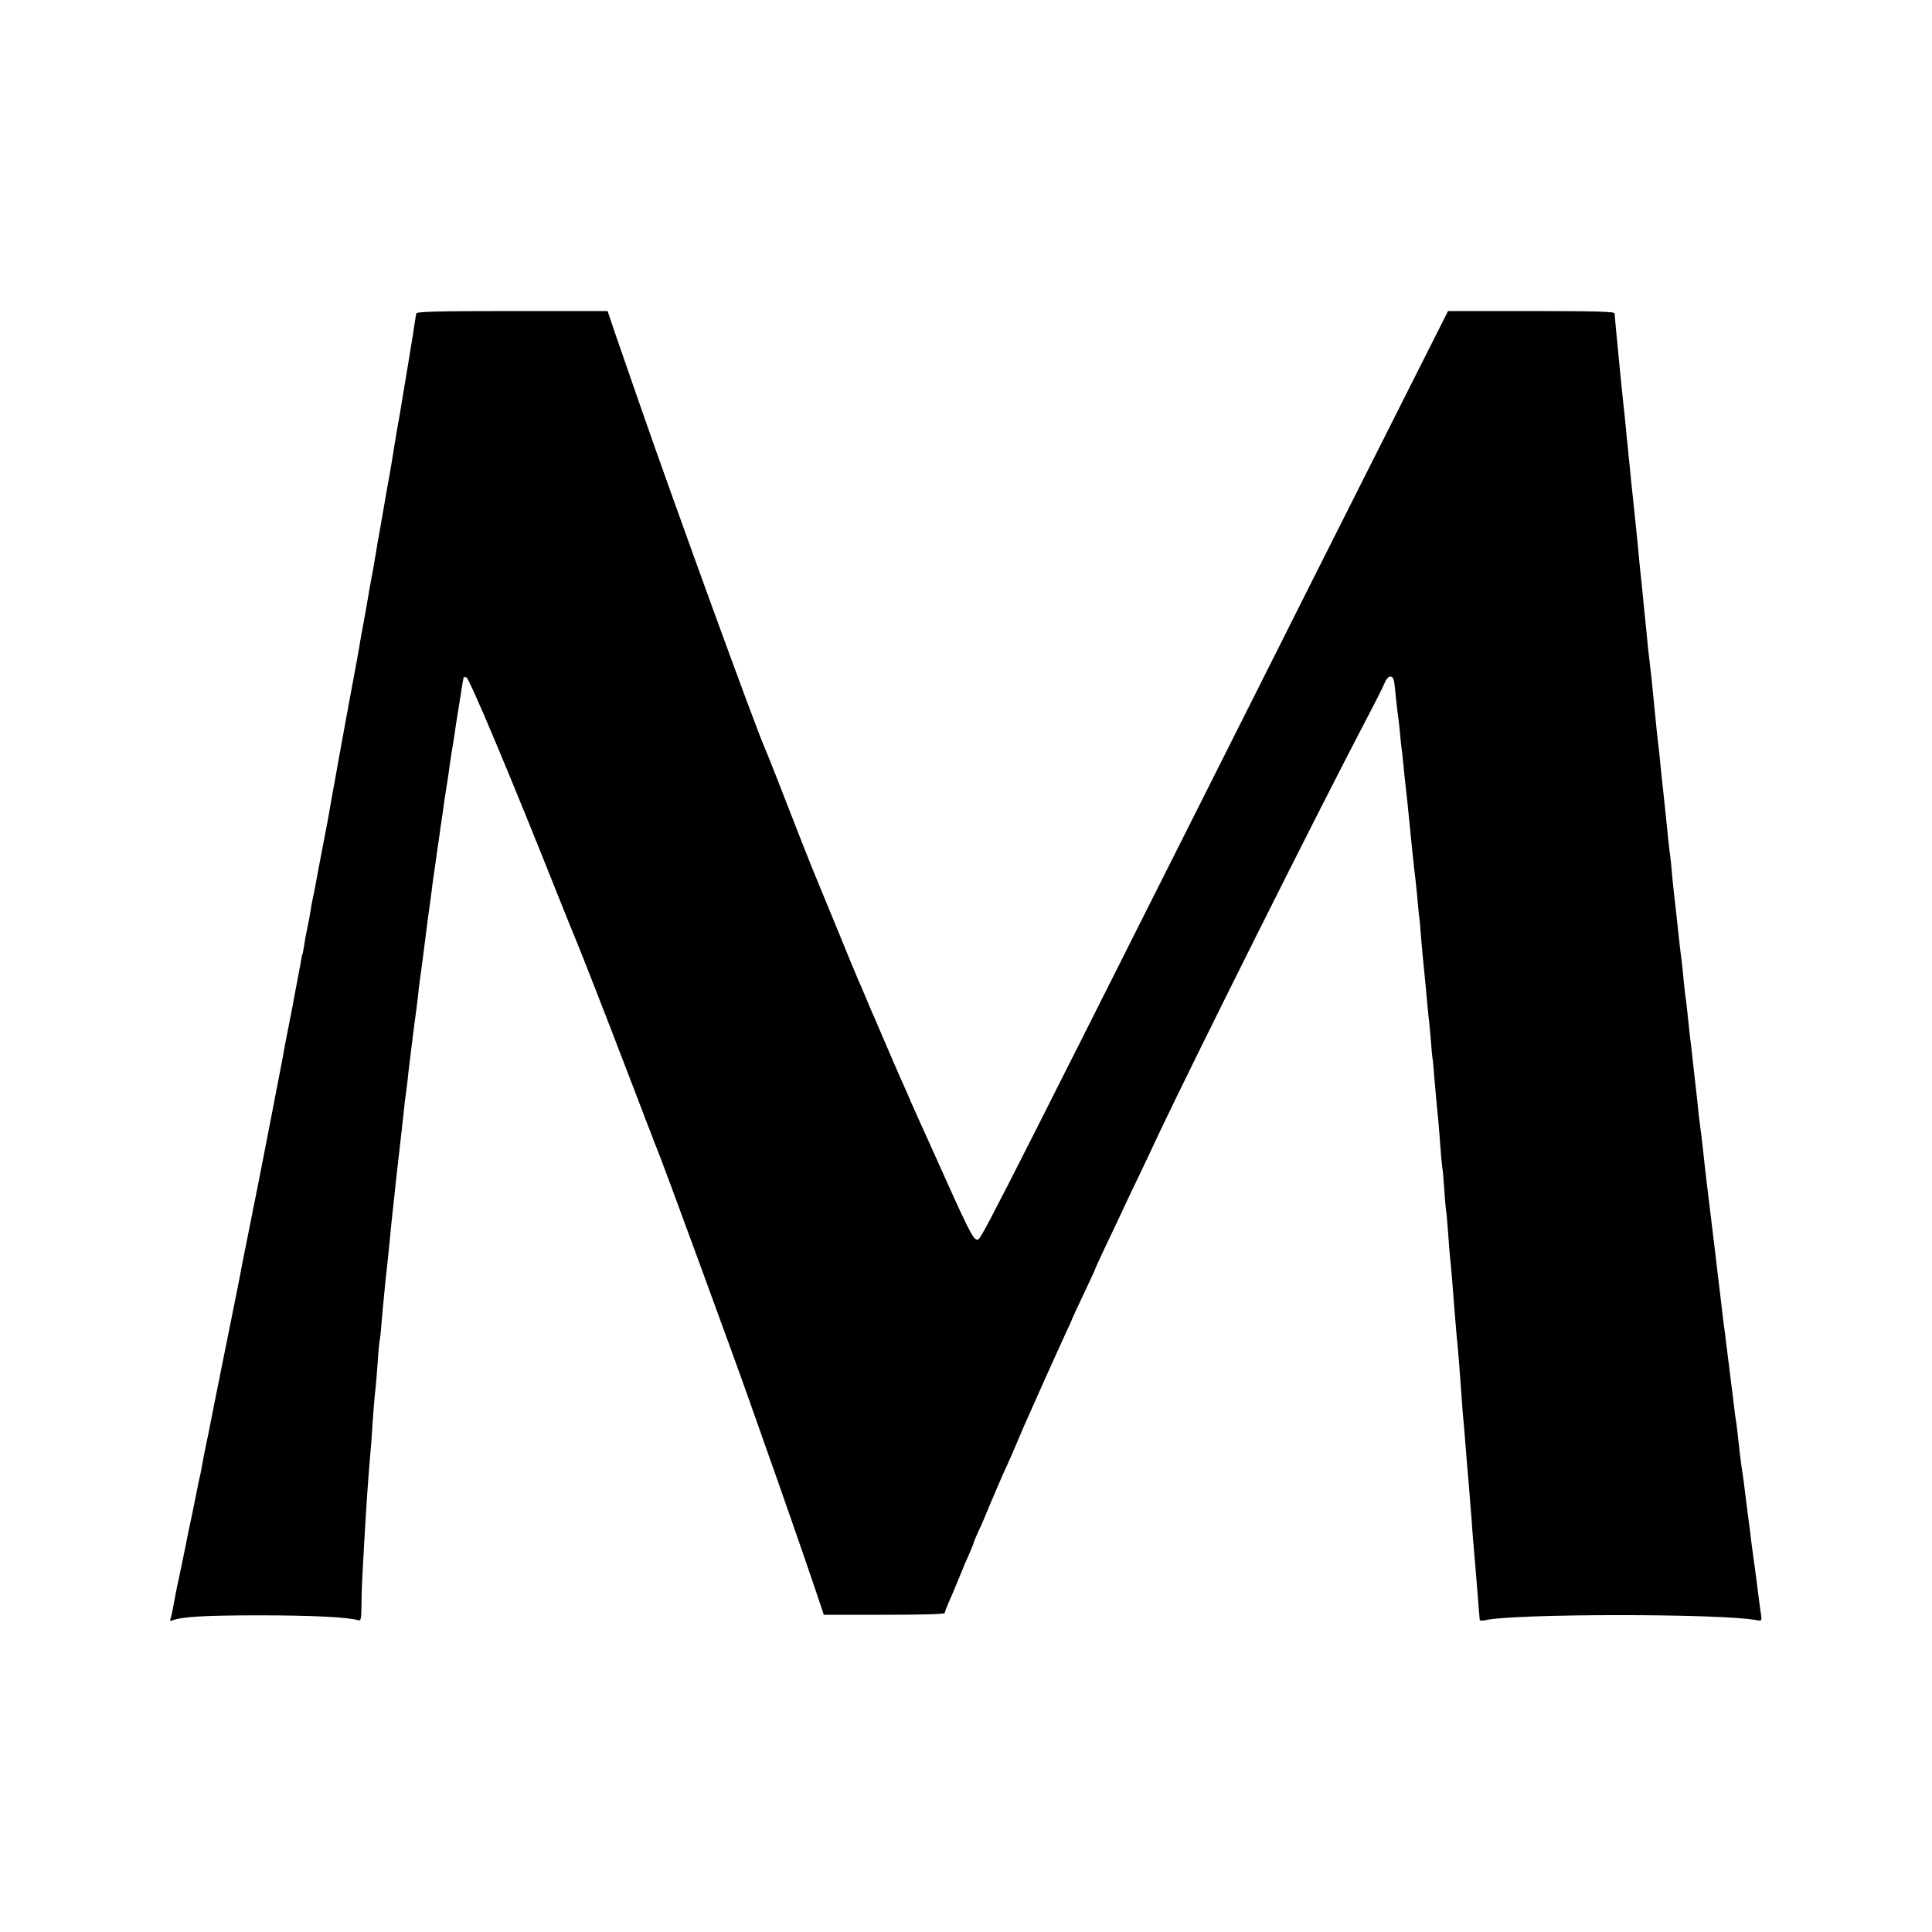
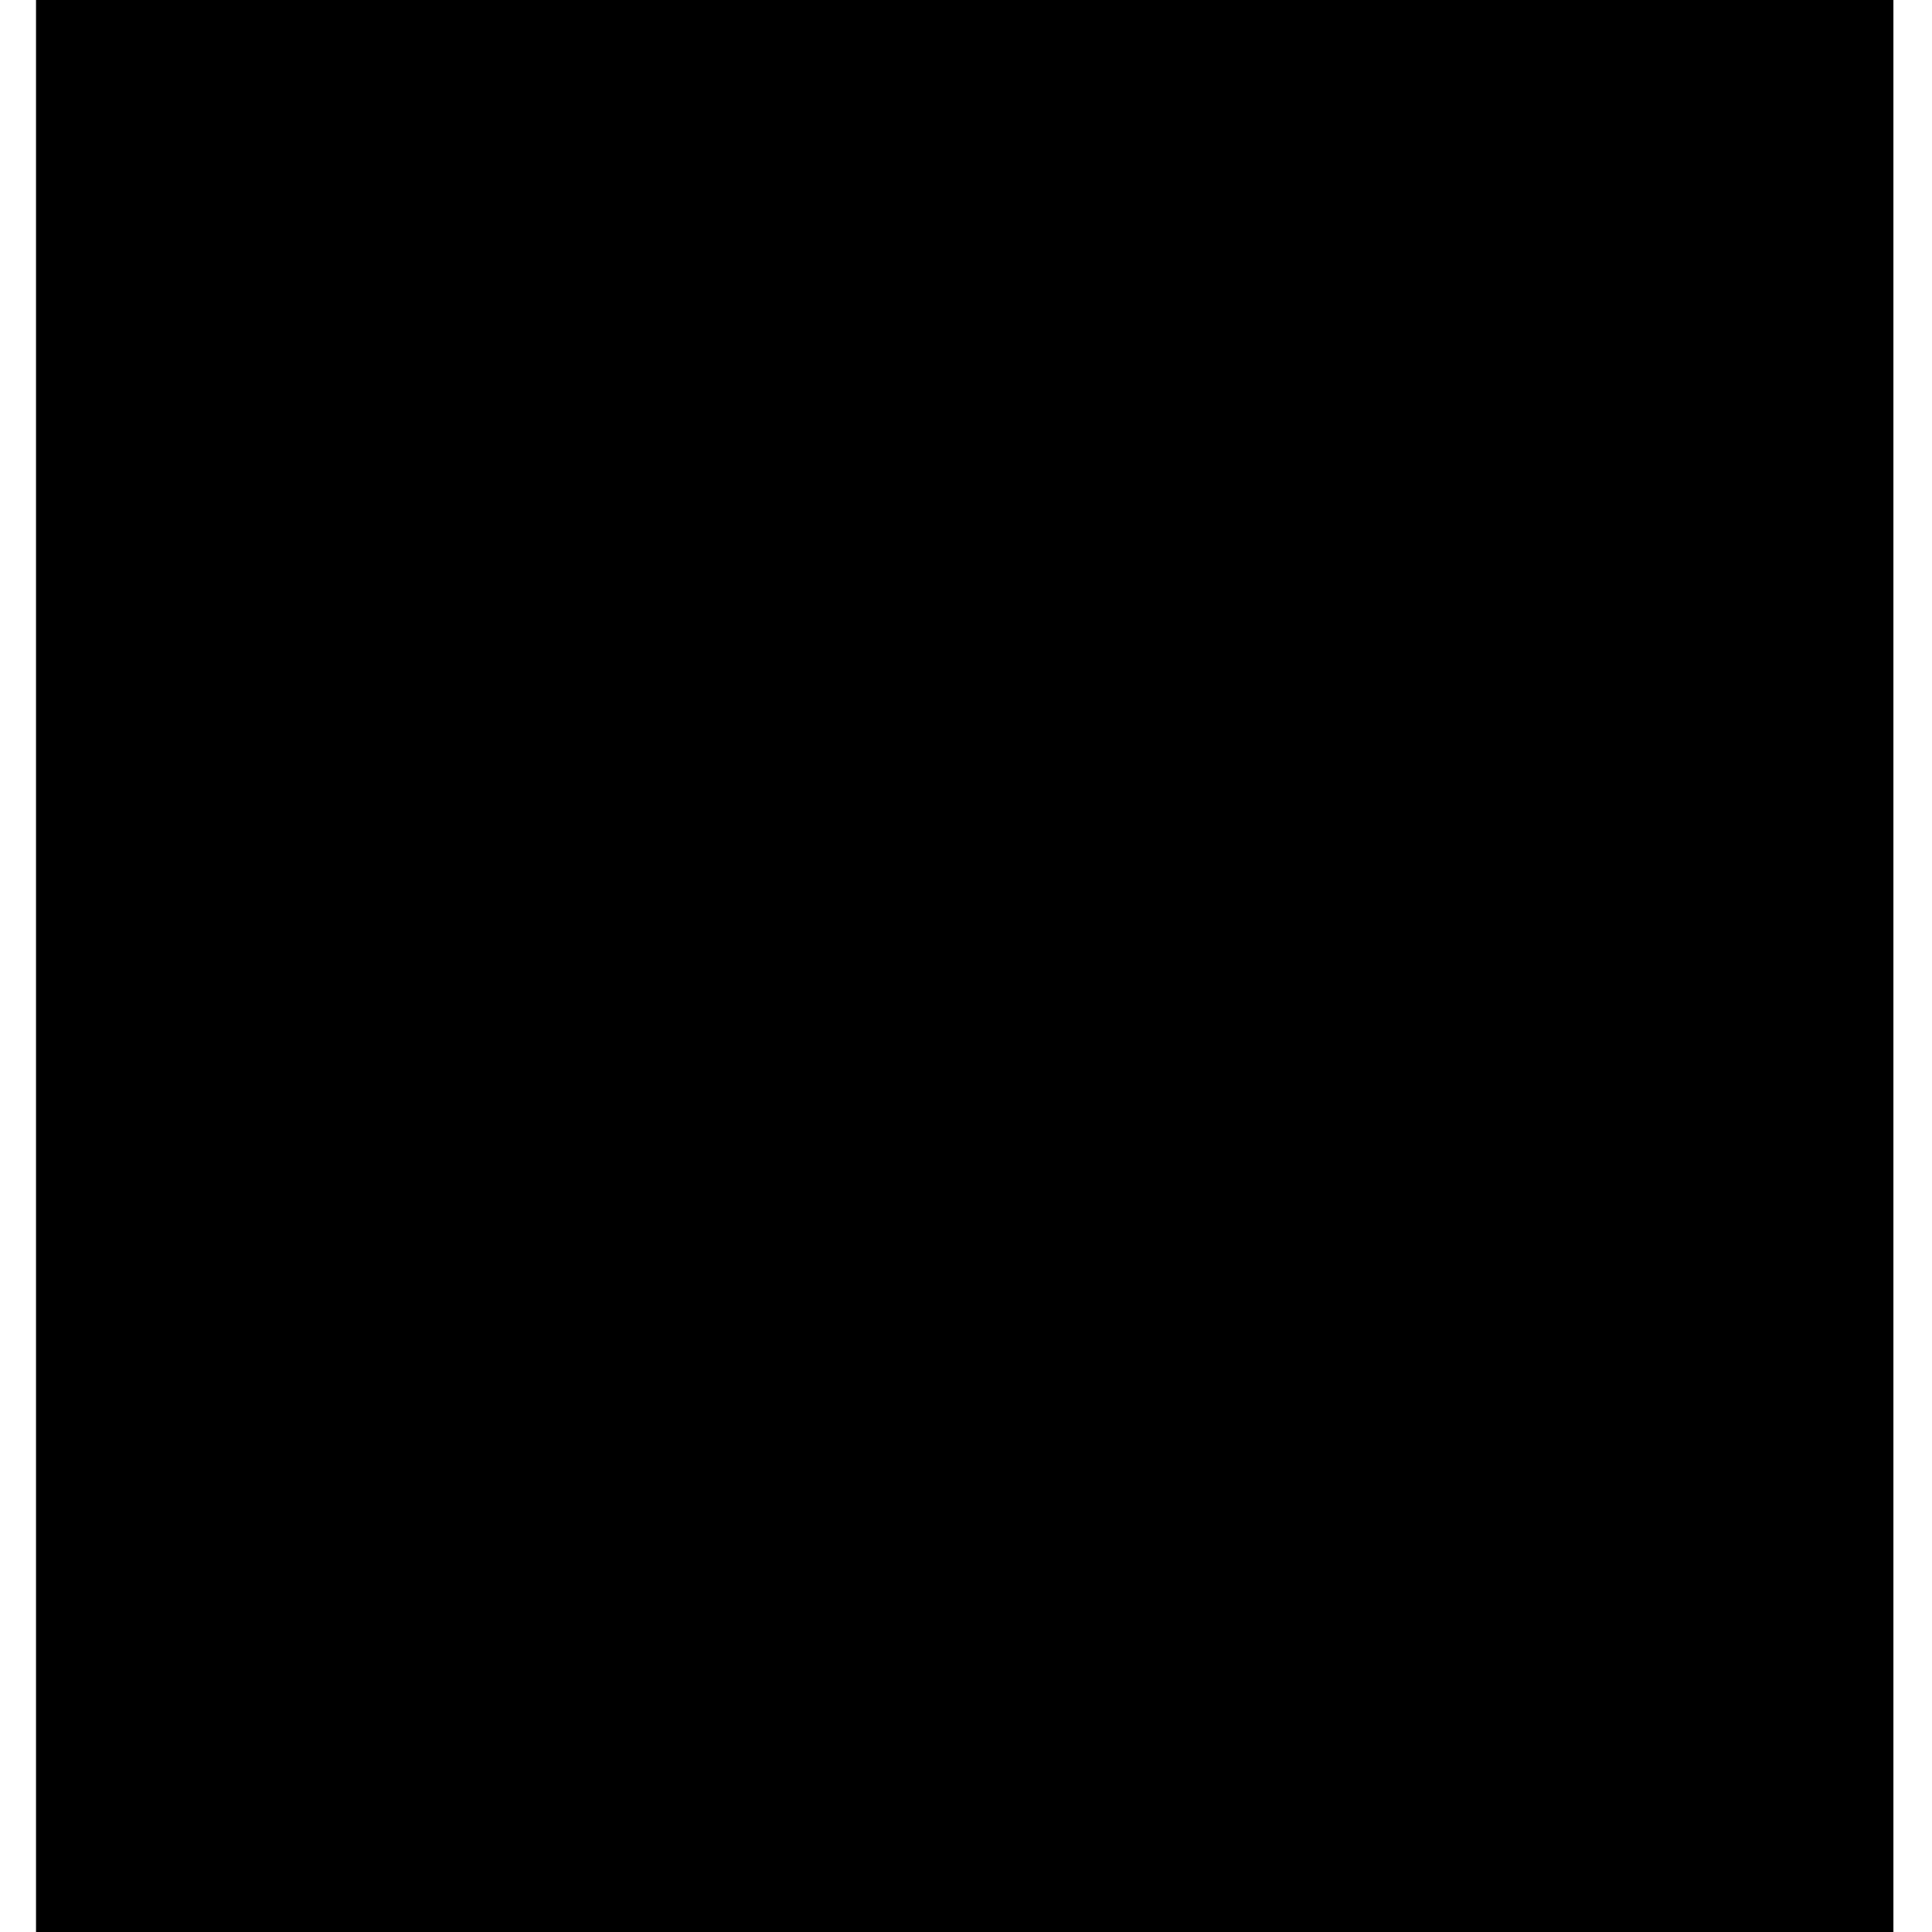
- <svg xmlns="http://www.w3.org/2000/svg" version="1.0" width="1000pt" height="1000pt" viewBox="0 0 1000 1000" preserveAspectRatio="xMidYMid meet">
-   <g transform="translate(0,1000) scale(0.1,-0.1)" fill="#000000" stroke="none">
-     <path d="M2155 8378 c-2 -7 -6 -31 -9 -53 -7 -45 -9 -63 -37 -230 -11 -66 -22 -133 -25 -150 -6 -40 -16 -95 -20 -120 -3 -11 -11 -63 -20 -115 -14 -90 -18 -111 -28 -170 -3 -14 -17 -92 -31 -175 -14 -82 -28 -161 -31 -175 -2 -14 -8 -52 -14 -85 -5 -33 -12 -71 -15 -85 -6 -28 -7 -36 -29 -165 -9 -49 -18 -101 -21 -115 -3 -14 -7 -38 -10 -55 -2 -16 -11 -66 -19 -110 -26 -141 -35 -189 -41 -220 -2 -16 -7 -41 -10 -54 -2 -13 -20 -112 -40 -220 -19 -108 -37 -205 -39 -216 -9 -52 -18 -102 -22 -125 -3 -14 -16 -81 -29 -150 -13 -69 -27 -141 -30 -160 -3 -19 -10 -53 -15 -75 -5 -22 -11 -57 -14 -77 -3 -21 -10 -57 -15 -80 -5 -24 -13 -63 -16 -88 -4 -24 -8 -47 -10 -50 -2 -3 -6 -23 -9 -45 -4 -22 -25 -134 -47 -250 -23 -115 -43 -219 -44 -230 -3 -19 -141 -729 -150 -770 -3 -11 -7 -31 -9 -45 -3 -14 -14 -72 -26 -130 -12 -58 -24 -118 -27 -135 -2 -16 -40 -207 -84 -423 -43 -215 -81 -402 -83 -415 -2 -12 -11 -56 -20 -97 -8 -41 -18 -91 -21 -110 -3 -19 -8 -42 -10 -50 -2 -8 -6 -26 -9 -40 -2 -14 -16 -81 -30 -150 -15 -69 -29 -136 -31 -150 -4 -21 -34 -166 -51 -245 -2 -11 -9 -46 -15 -78 -5 -32 -13 -65 -16 -74 -5 -12 -2 -15 10 -10 49 19 170 26 447 26 272 0 459 -9 513 -25 15 -5 17 4 18 78 1 84 2 107 13 303 13 226 19 315 31 460 4 39 8 95 10 125 5 87 15 212 20 245 2 17 6 73 10 125 3 52 8 102 10 110 2 8 7 51 10 95 4 44 8 94 10 110 6 67 16 162 20 195 2 19 7 67 11 105 4 39 8 81 9 95 5 45 25 234 30 278 3 23 7 62 10 87 3 25 7 64 10 88 8 72 16 140 20 182 3 22 7 56 10 75 2 19 7 55 9 80 6 53 34 280 42 331 2 20 7 59 10 85 2 27 7 60 9 74 2 14 14 99 25 190 11 91 23 176 25 190 2 14 7 48 10 75 3 28 8 61 10 75 2 14 7 45 10 70 3 25 8 56 10 70 2 14 7 45 10 70 3 25 8 56 10 70 2 14 7 45 10 70 3 25 10 70 15 100 5 30 12 75 15 100 3 25 10 70 15 100 5 30 12 73 15 95 3 23 7 50 9 60 2 11 9 56 16 100 7 44 14 87 15 95 2 8 4 18 4 22 1 4 7 5 15 2 16 -6 235 -527 480 -1144 43 -107 82 -204 87 -215 15 -34 174 -441 244 -625 37 -96 78 -203 91 -237 13 -35 35 -93 50 -130 14 -38 29 -77 34 -88 23 -52 400 -1081 477 -1300 19 -55 60 -170 90 -255 69 -193 190 -541 251 -721 l46 -137 313 0 c187 0 313 3 313 9 0 5 9 28 19 52 11 23 36 83 56 132 20 50 45 109 56 132 10 24 19 45 19 49 0 3 11 29 24 57 14 29 41 92 61 142 21 49 48 112 60 140 45 98 63 141 89 202 14 35 37 86 50 115 13 29 52 116 86 193 35 77 80 178 101 223 22 46 39 85 39 87 0 1 27 60 60 129 33 70 60 128 60 131 0 2 22 50 49 107 27 56 67 141 89 188 22 47 64 137 95 200 30 63 75 158 99 210 211 443 824 1668 1077 2150 39 74 78 152 87 173 10 24 22 37 32 35 16 -3 18 -10 27 -108 4 -36 8 -76 11 -90 2 -14 6 -54 10 -90 3 -36 7 -75 9 -88 2 -13 7 -53 10 -90 3 -37 8 -80 10 -97 2 -16 6 -57 10 -90 3 -33 8 -78 10 -100 2 -22 9 -89 15 -150 6 -60 13 -121 15 -135 2 -14 6 -56 10 -95 3 -38 8 -86 10 -105 3 -19 7 -62 9 -95 3 -33 7 -85 10 -115 8 -75 13 -133 21 -215 3 -38 8 -86 10 -105 3 -19 7 -70 11 -113 3 -43 7 -87 9 -97 2 -10 6 -54 9 -97 6 -70 13 -149 22 -238 1 -16 6 -68 9 -115 3 -47 8 -97 10 -111 3 -14 7 -63 10 -109 3 -46 7 -95 9 -109 3 -14 7 -66 11 -116 3 -49 8 -108 10 -130 3 -22 7 -69 10 -105 12 -156 15 -189 20 -250 3 -36 7 -85 10 -110 4 -41 8 -94 21 -270 2 -36 6 -87 9 -115 3 -27 7 -81 10 -120 7 -92 13 -154 20 -240 3 -38 7 -95 10 -125 4 -65 14 -187 20 -250 2 -25 7 -85 11 -135 7 -89 11 -142 13 -159 1 -4 11 -6 24 -3 142 36 1234 36 1409 1 25 -5 27 -3 24 23 -3 15 -14 100 -25 188 -12 88 -24 178 -27 200 -2 22 -7 56 -9 75 -3 19 -7 53 -10 75 -5 41 -11 88 -20 160 -3 22 -8 56 -11 75 -7 49 -12 96 -19 160 -3 30 -8 66 -10 80 -3 14 -7 48 -10 75 -3 28 -8 64 -10 80 -2 17 -7 53 -10 80 -3 28 -8 64 -10 80 -2 17 -7 53 -10 80 -3 28 -8 64 -10 80 -3 17 -7 53 -10 80 -3 28 -10 84 -15 125 -5 41 -12 98 -15 125 -3 28 -7 66 -10 85 -2 19 -11 94 -20 165 -9 72 -18 146 -20 165 -2 19 -7 58 -10 85 -14 133 -27 235 -30 255 -1 8 -6 47 -9 85 -4 39 -10 90 -13 115 -3 25 -6 56 -8 70 -2 25 -13 117 -20 175 -2 17 -6 59 -10 95 -4 36 -8 76 -11 90 -2 14 -6 54 -10 90 -3 36 -7 76 -9 90 -4 29 -15 120 -20 170 -3 34 -13 121 -21 190 -2 19 -7 64 -10 100 -3 36 -7 76 -9 90 -5 30 -11 92 -25 230 -6 58 -13 121 -15 140 -2 19 -7 62 -10 95 -3 33 -7 74 -9 90 -5 35 -15 130 -21 195 -16 167 -17 174 -29 275 -3 22 -8 69 -11 105 -4 36 -8 81 -10 100 -2 19 -7 64 -10 100 -3 36 -8 81 -10 100 -2 19 -7 62 -10 95 -6 67 -10 111 -29 290 -13 118 -17 164 -21 205 -3 25 -7 65 -9 90 -3 25 -8 74 -11 110 -4 36 -8 83 -11 105 -12 110 -46 462 -47 483 0 9 -93 12 -431 12 l-431 0 -321 -637 c-177 -351 -559 -1110 -849 -1688 -1282 -2550 -1248 -2482 -1268 -2481 -21 1 -46 52 -229 461 -27 61 -59 130 -70 155 -11 25 -28 63 -38 85 -9 22 -26 60 -37 85 -11 25 -49 110 -83 190 -34 80 -68 159 -75 175 -8 17 -28 64 -45 105 -17 41 -38 89 -45 105 -7 17 -55 131 -105 255 -51 124 -98 239 -105 255 -16 36 -125 313 -201 510 -30 77 -59 149 -64 160 -41 88 -468 1261 -648 1780 -50 143 -108 311 -129 372 l-38 113 -493 0 c-385 0 -494 -3 -497 -12z" />
+ <svg xmlns="http://www.w3.org/2000/svg" version="1.0" width="751pt" height="751pt" viewBox="0 0 751 751" preserveAspectRatio="xMidYMid meet">
+   <g transform="translate(0,751) scale(0.1,-0.1)" fill="#000000" stroke="none">
+     <path d="M140 3755 l0 -3755 3610 0 3610 0 0 3755 0 3755 -3610 0 -3610 0 0 -3755z" />
  </g>
</svg>
